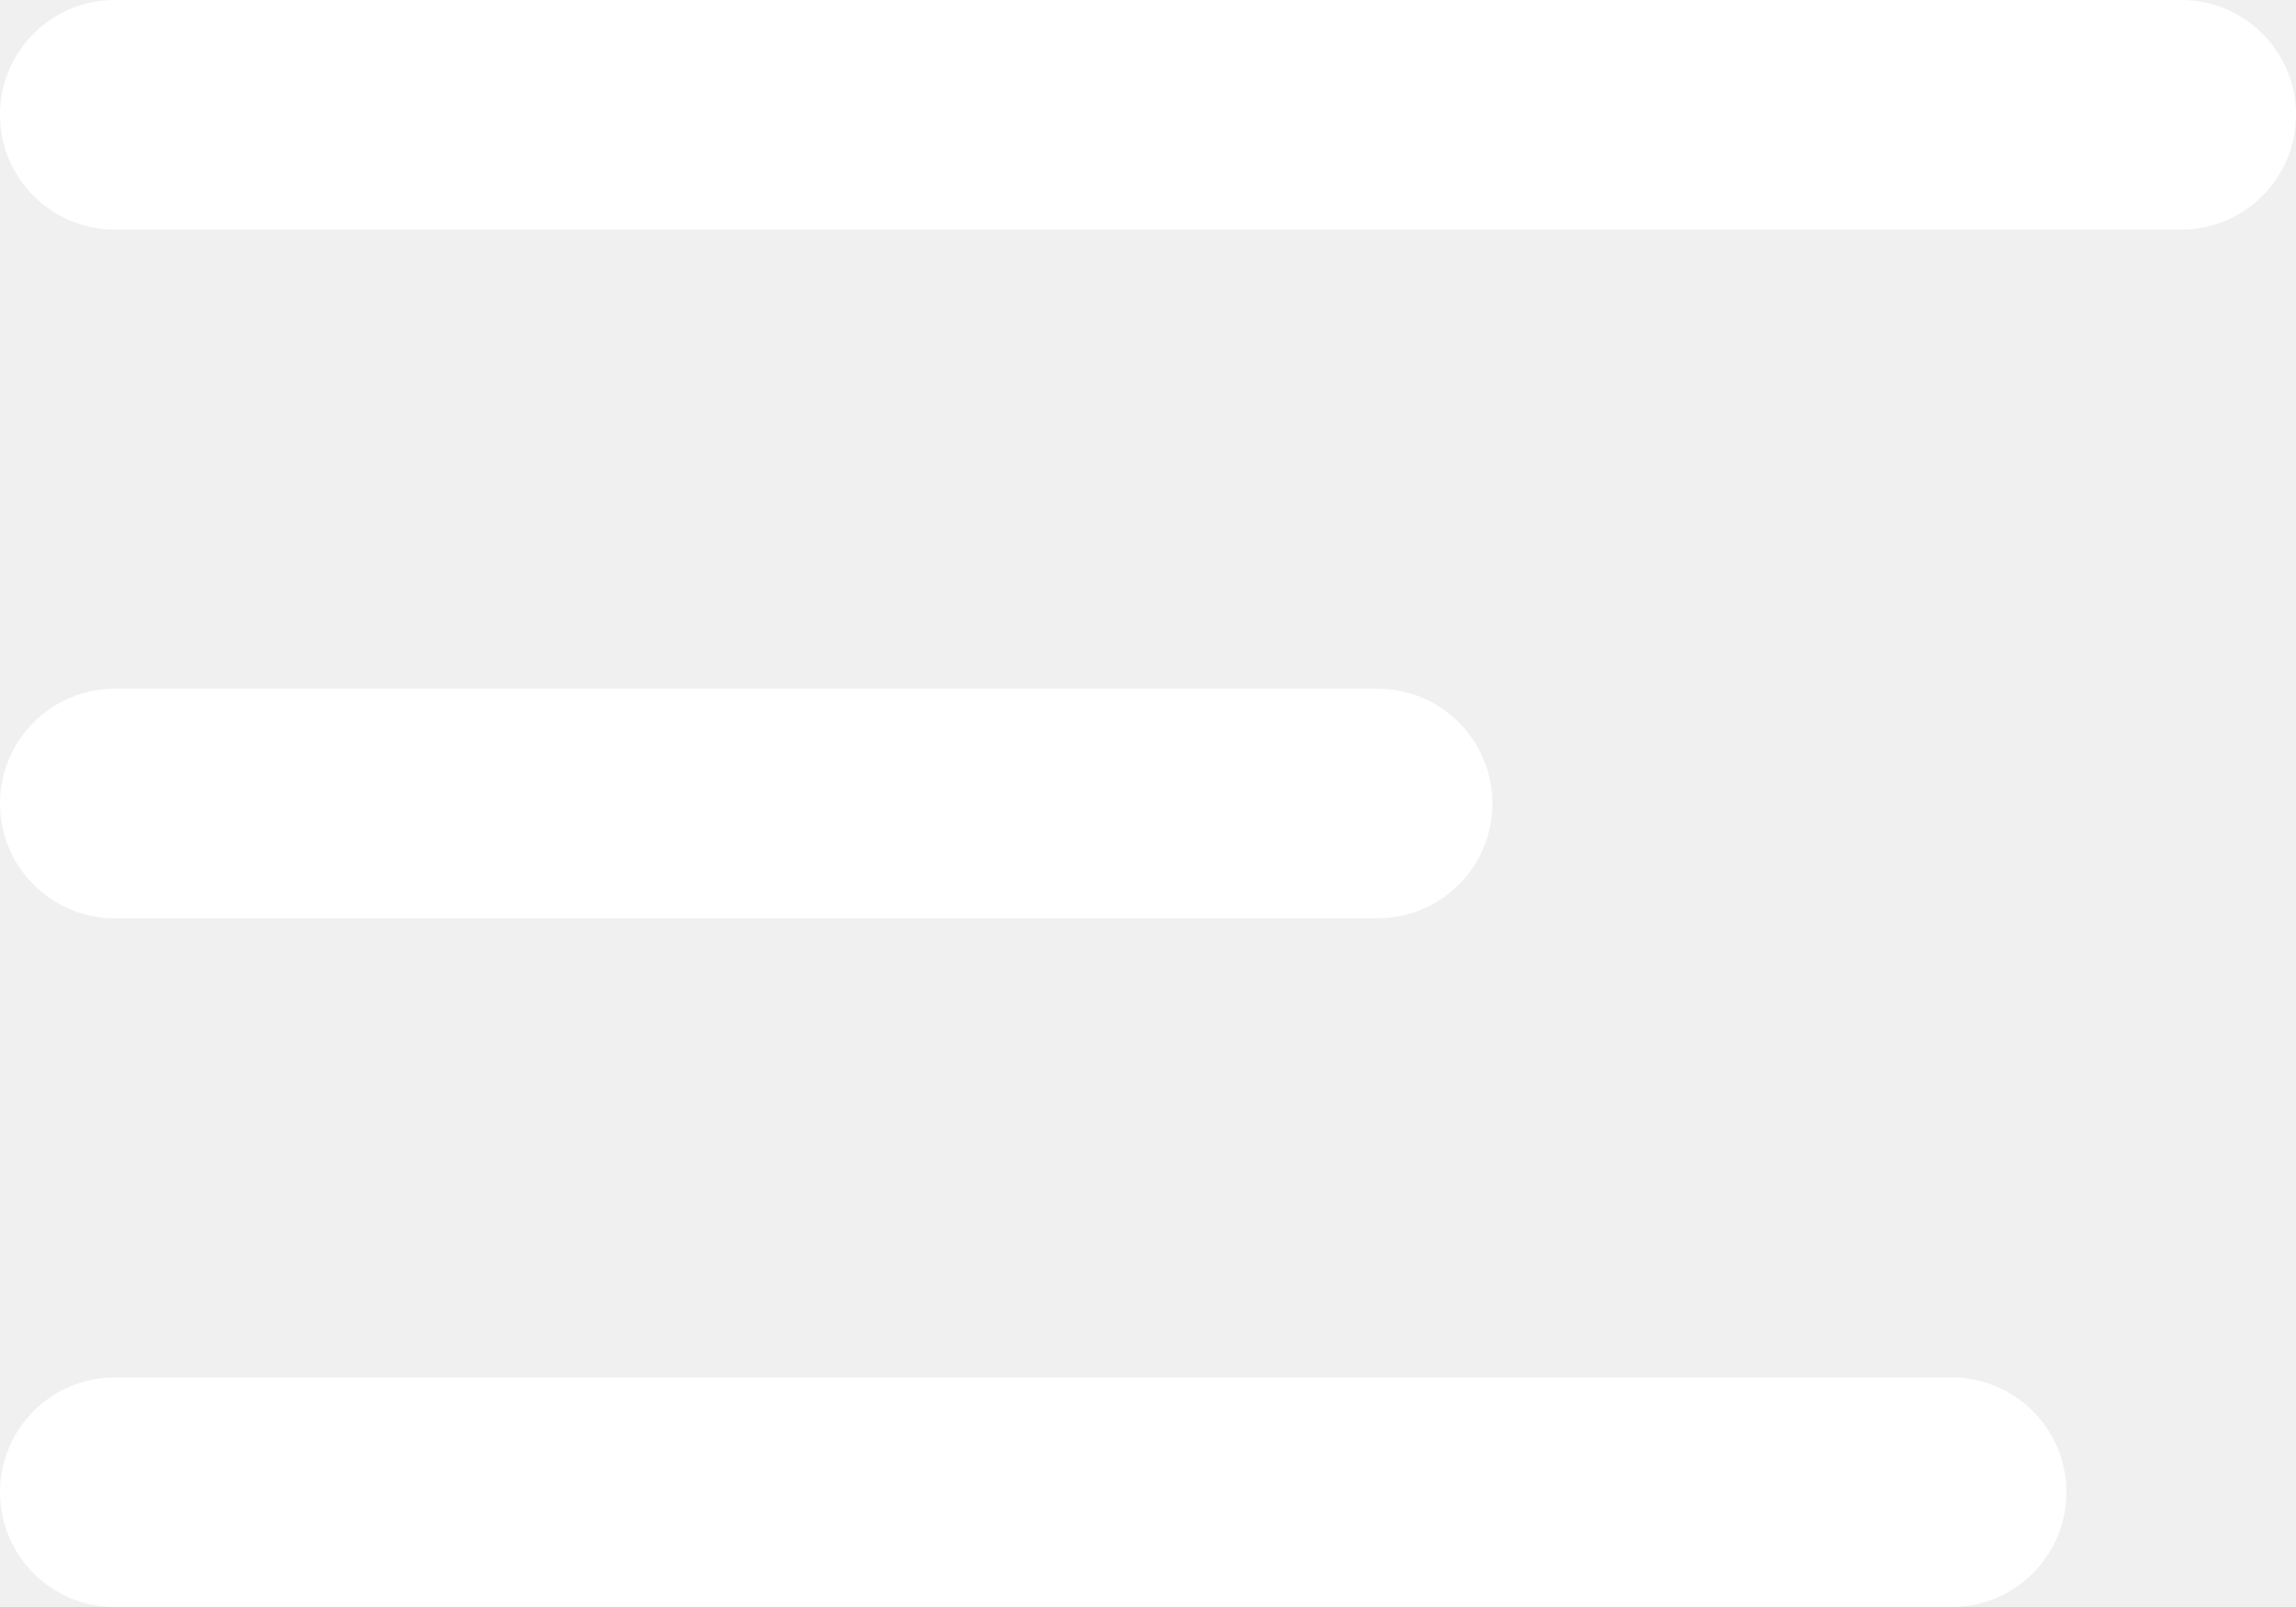
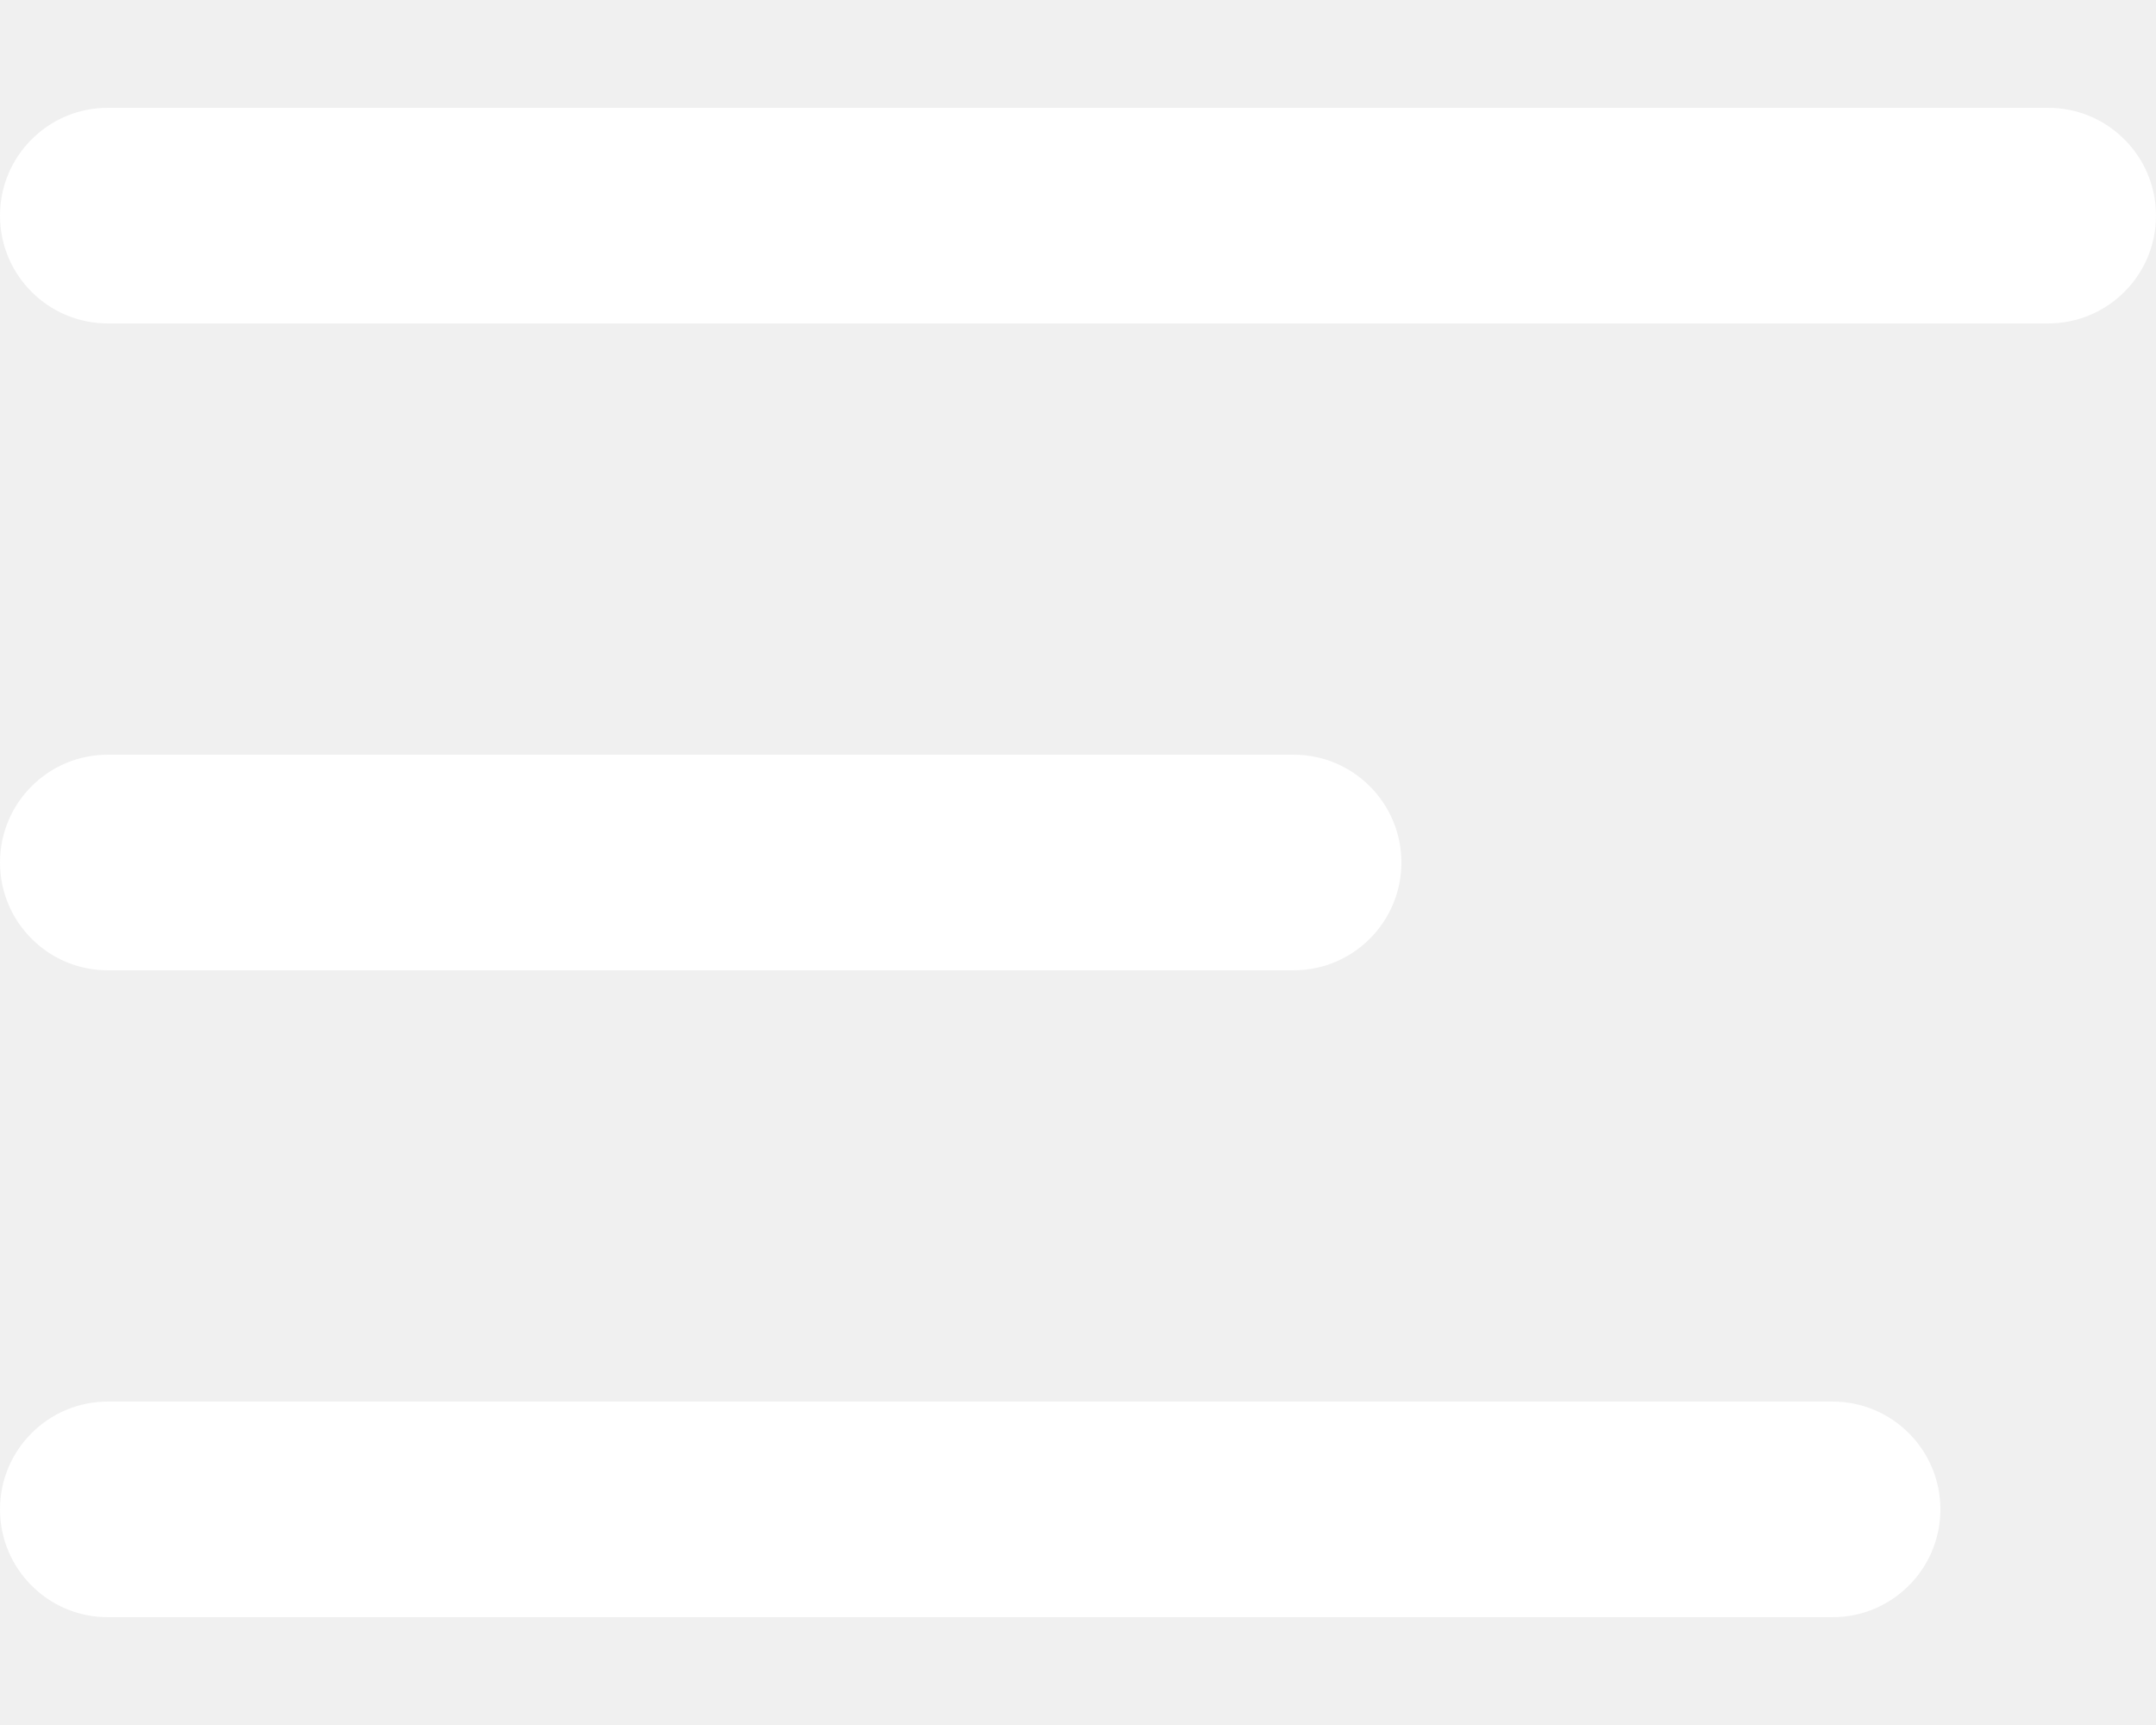
- <svg xmlns="http://www.w3.org/2000/svg" width="20" height="14" viewBox="0 0 20 14" fill="none">
+ <svg xmlns="http://www.w3.org/2000/svg" width="20" height="16" viewBox="0 0 20 14" fill="none">
  <path fill-rule="evenodd" clip-rule="evenodd" d="M0 1C0 0.448 0.448 0 1 0H19C19.552 0 20 0.448 20 1C20 1.552 19.552 2 19 2H1C0.448 2 0 1.552 0 1ZM0 7C0 6.448 0.448 6 1 6H12C12.552 6 13 6.448 13 7C13 7.552 12.552 8 12 8H1C0.448 8 0 7.552 0 7ZM1 12C0.448 12 0 12.448 0 13C0 13.552 0.448 14 1 14H17C17.552 14 18 13.552 18 13C18 12.448 17.552 12 17 12H1Z" fill="white" />
</svg>
